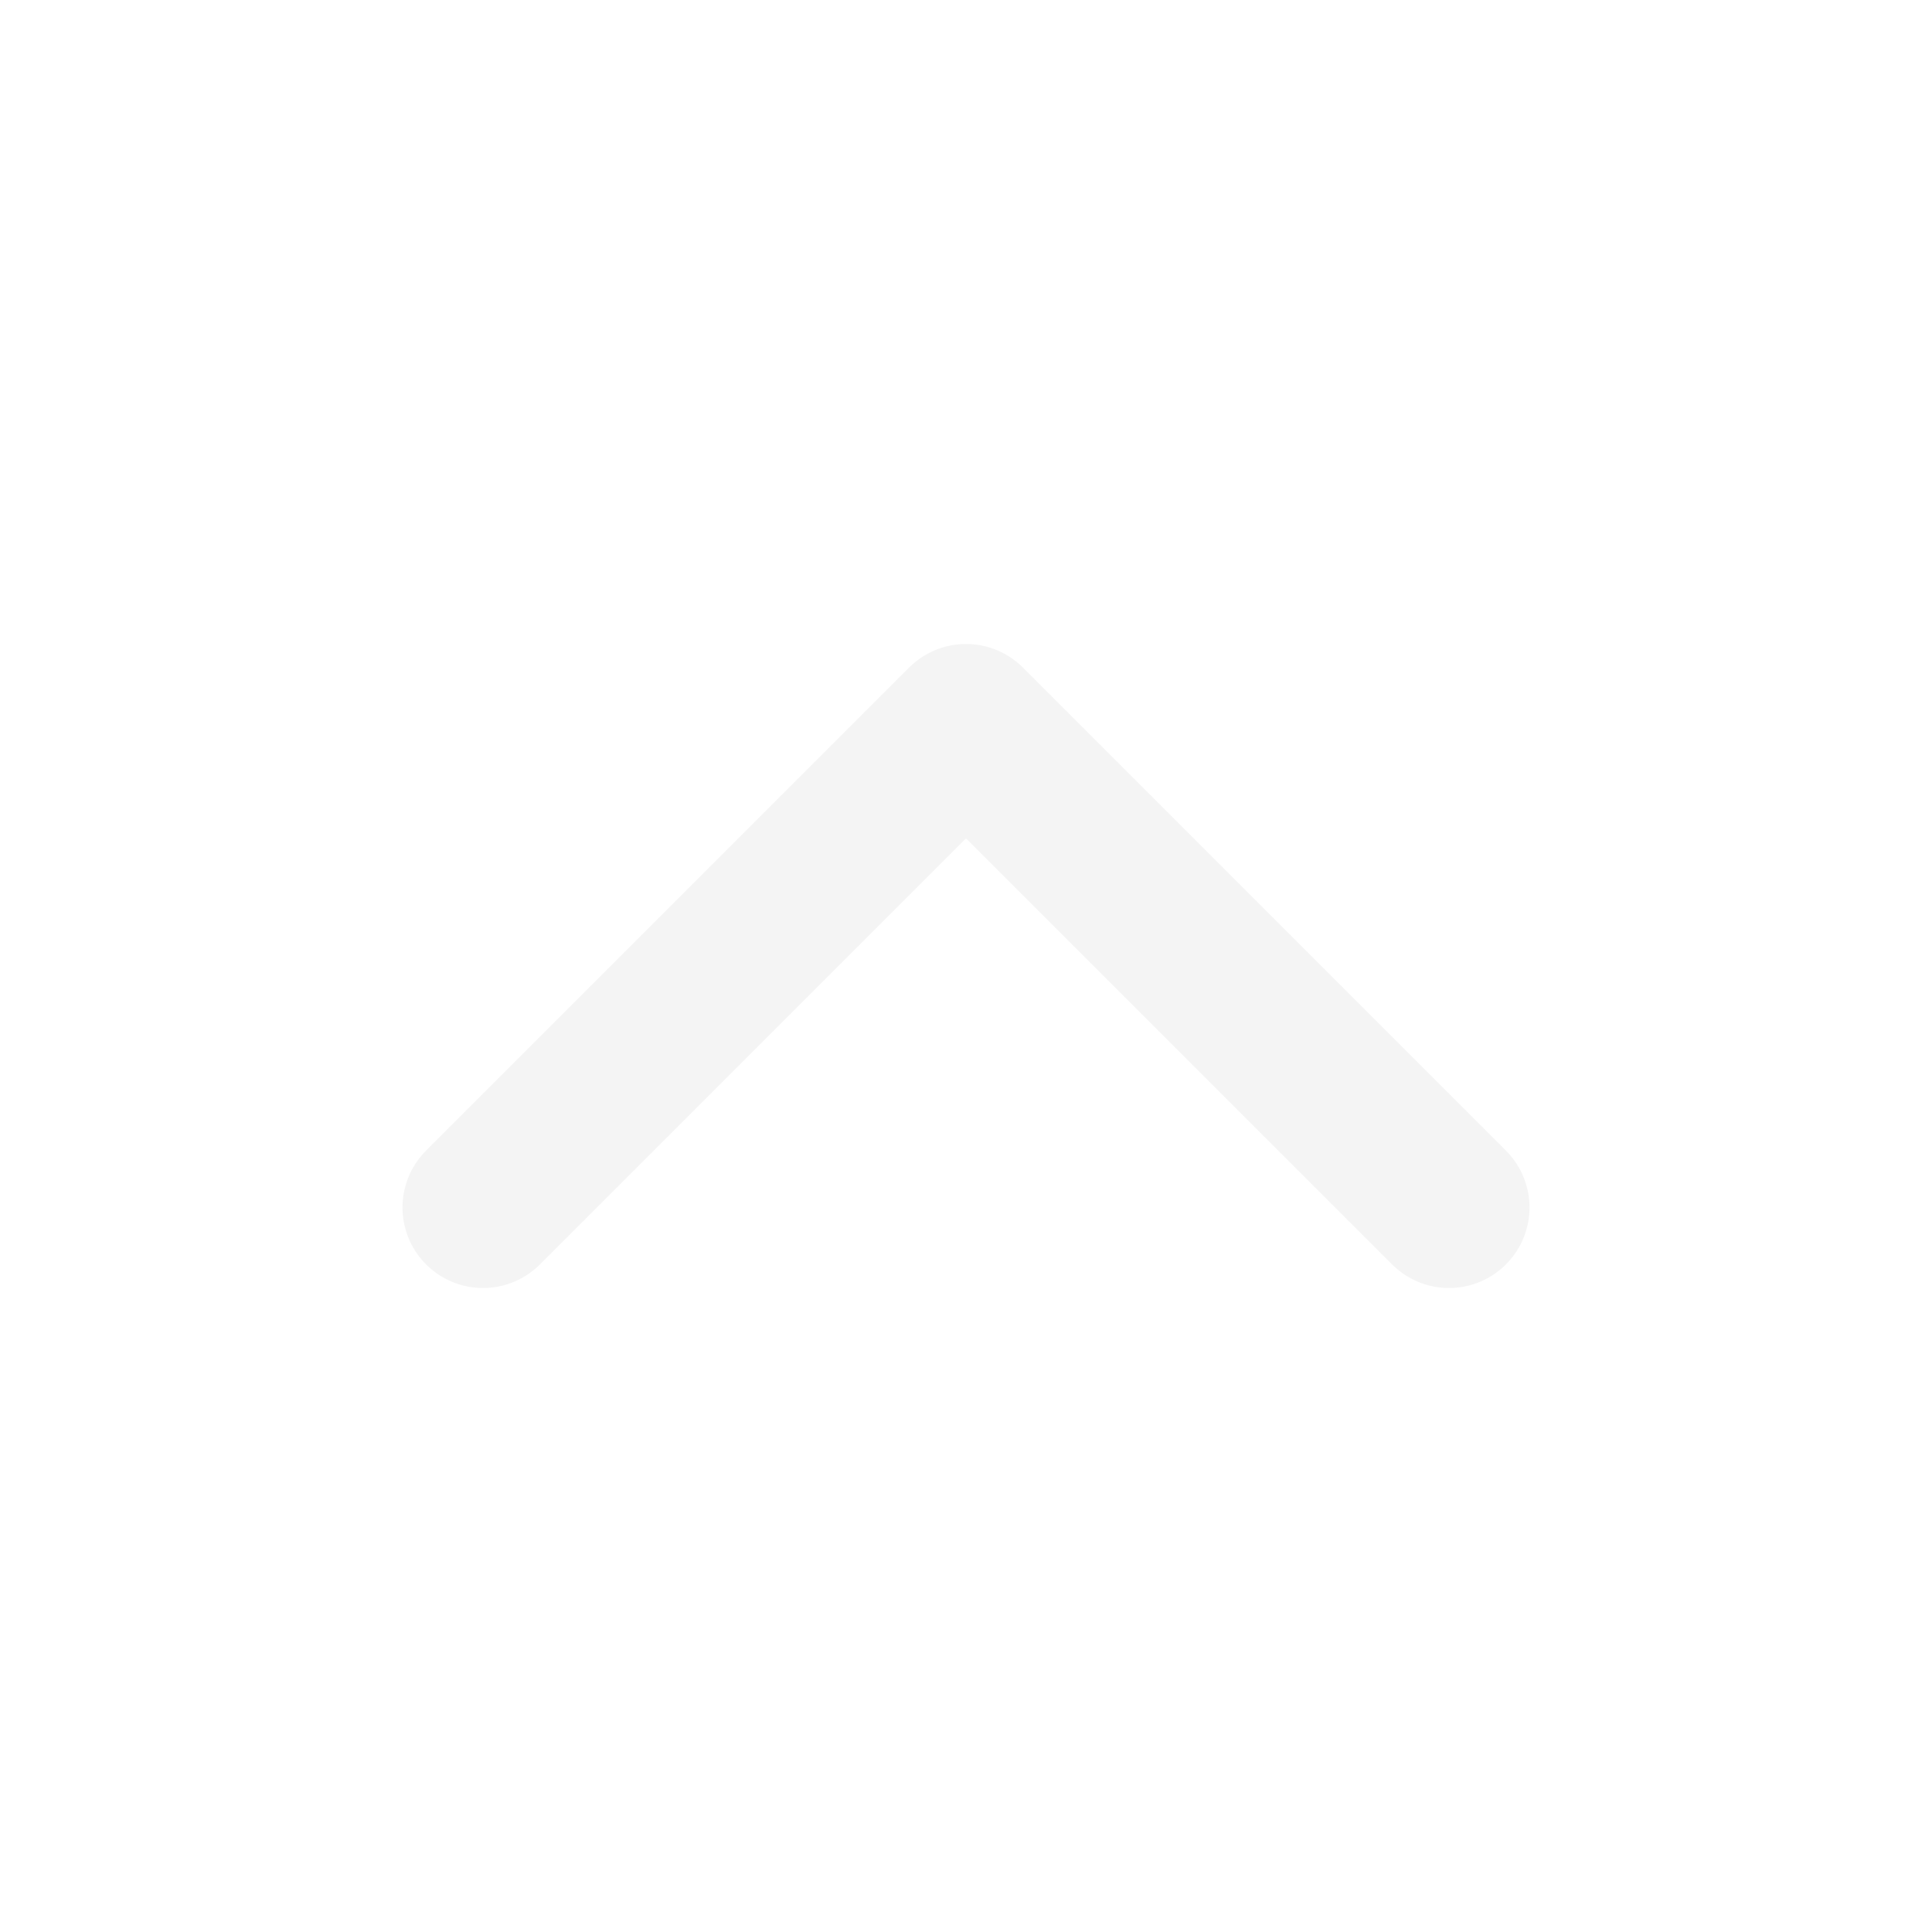
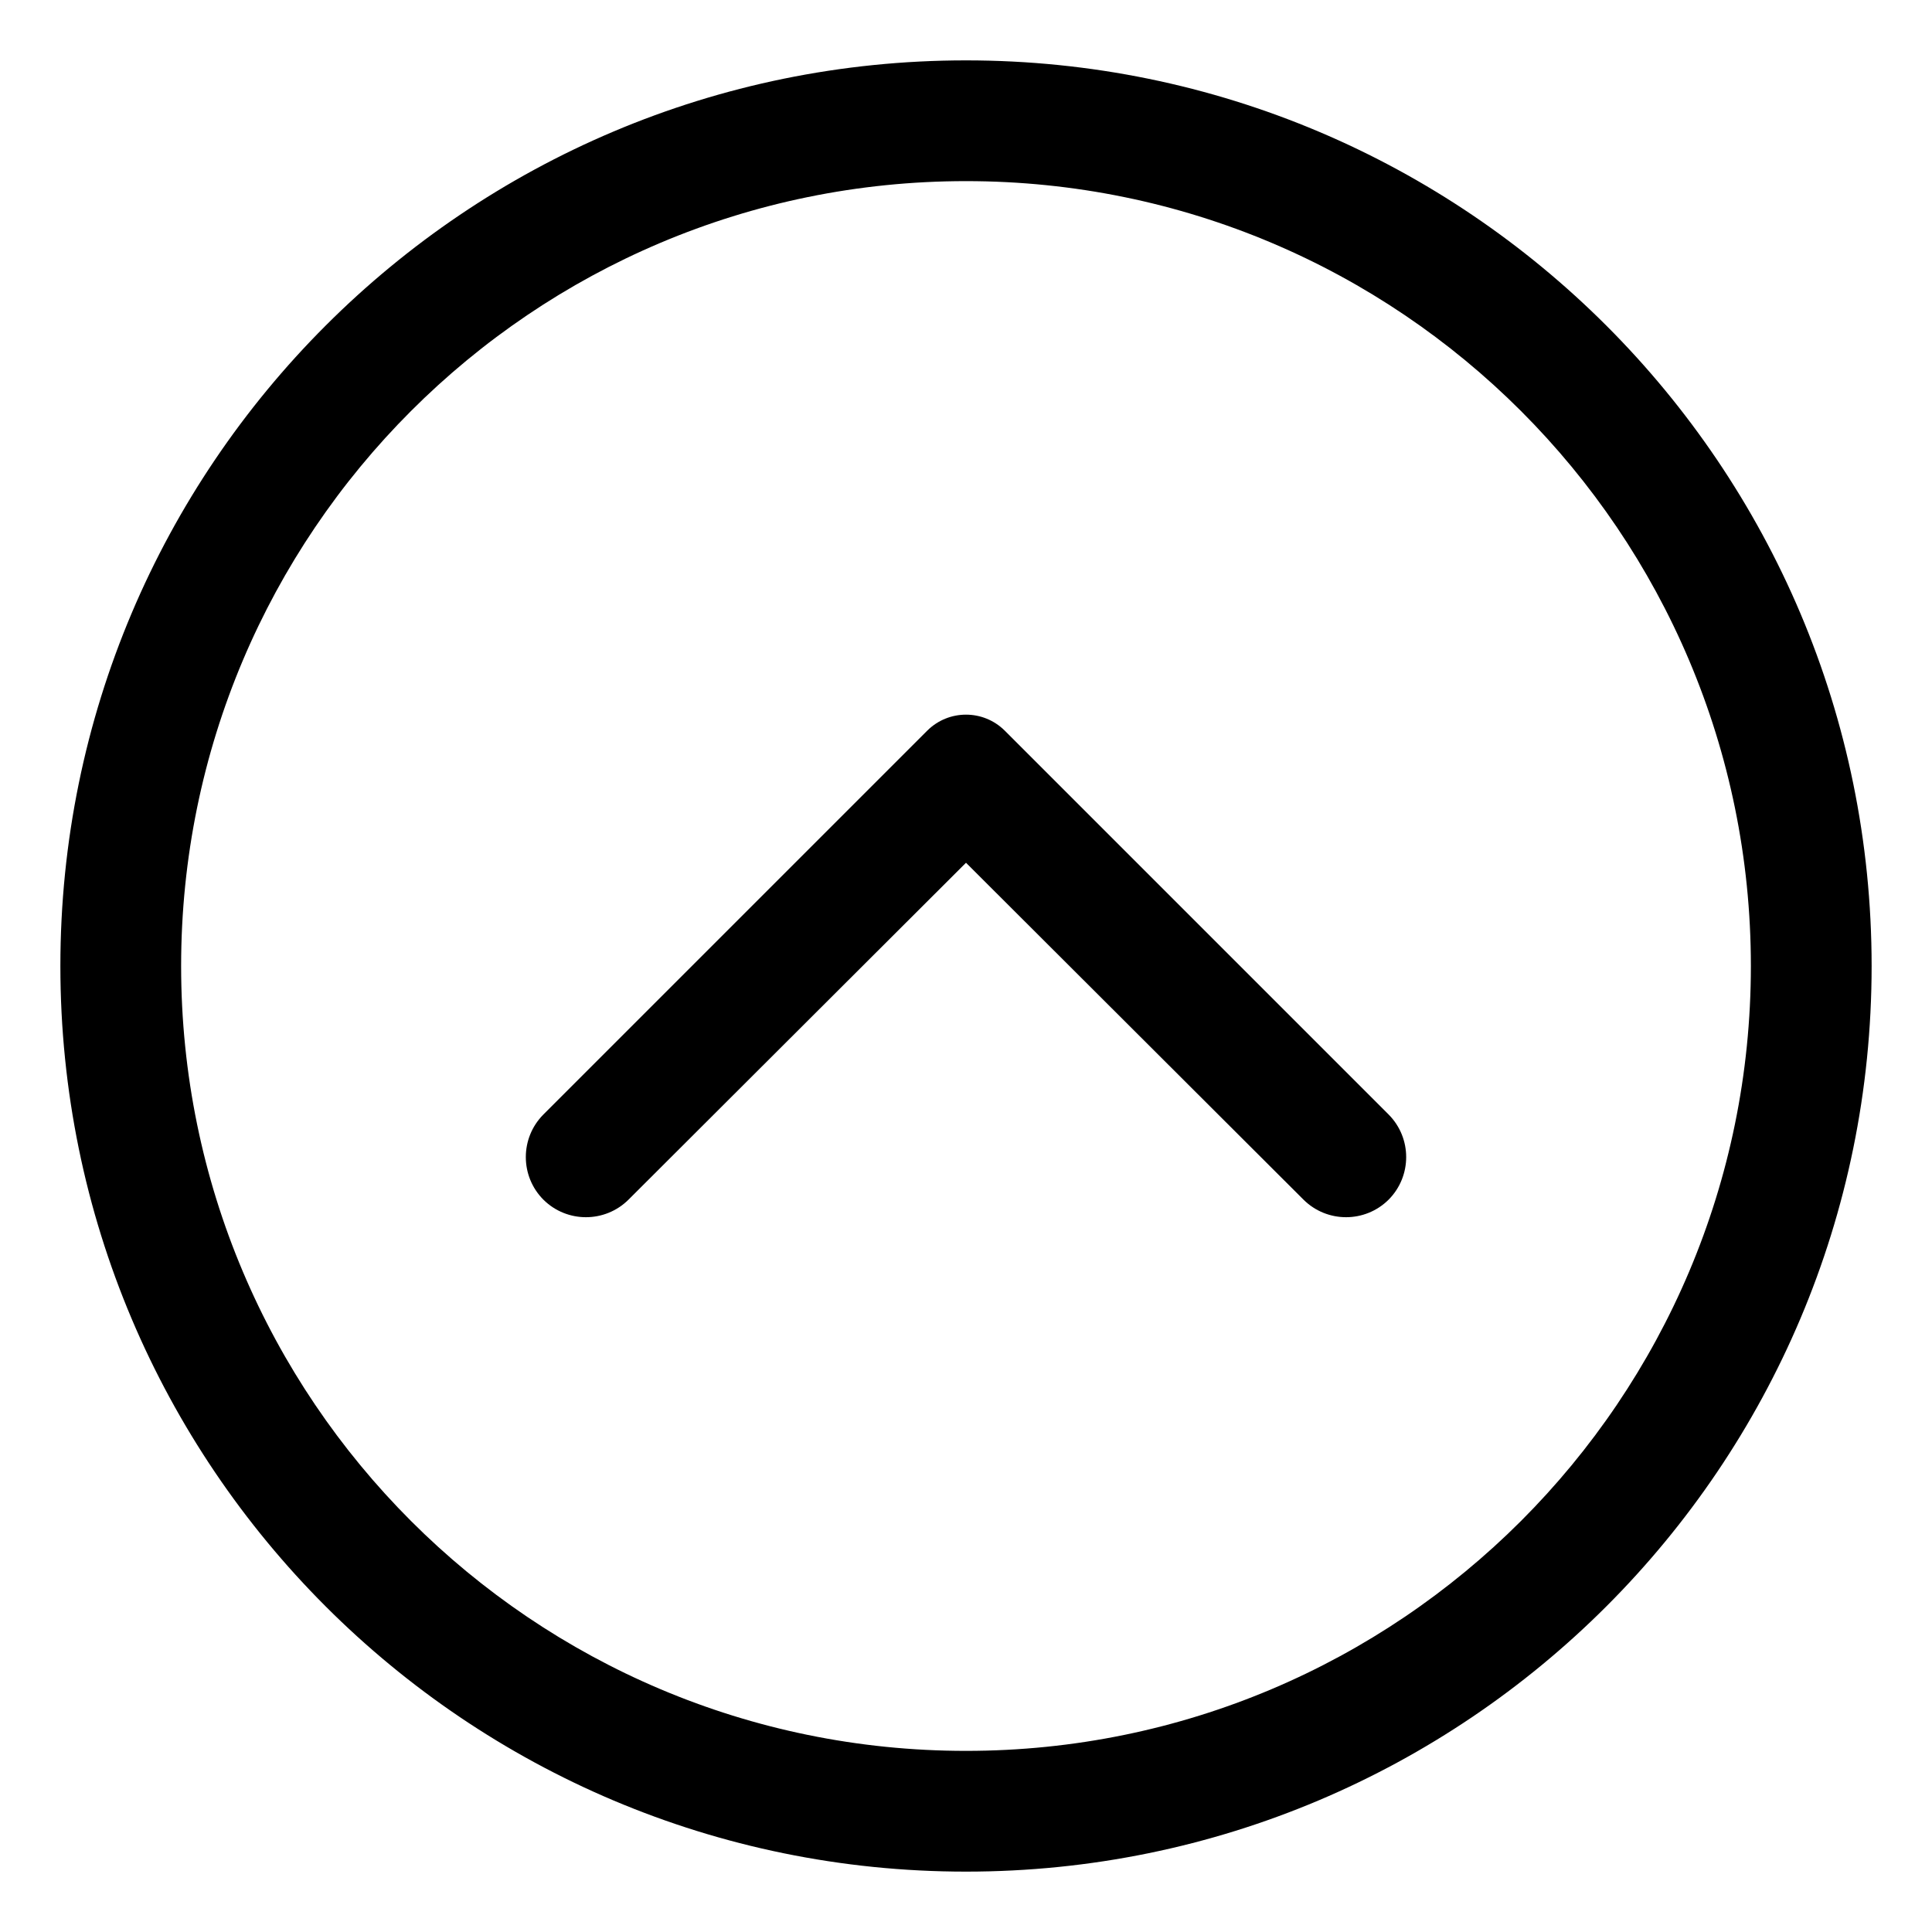
- <svg xmlns="http://www.w3.org/2000/svg" viewBox="0 0 24 24" fill="none" stroke="#f4f4f4" stroke-width="2" stroke-linecap="round" stroke-linejoin="round" class="feather feather-chevron-up">
-   <polyline points="18 15 12 9 6 15" />
+ <svg xmlns="http://www.w3.org/2000/svg" viewBox="0 0 32 32">
+   <g data-name="Layer 2" id="Layer_2">
+     <path d="M1,16A15,15,0,1,1,16,31,15,15,0,0,1,1,16Zm2,0A13,13,0,1,0,16,3,13,13,0,0,0,3,16Z" />
+     <path d="M10.41,19.87,16,14.29l5.59,5.58a1,1,0,0,0,1.41,0h0a1,1,0,0,0,0-1.41L16.64,12.1a.91.91,0,0,0-1.28,0L9,18.46a1,1,0,0,0,0,1.41H9A1,1,0,0,0,10.41,19.87Z" />
+   </g>
</svg>
